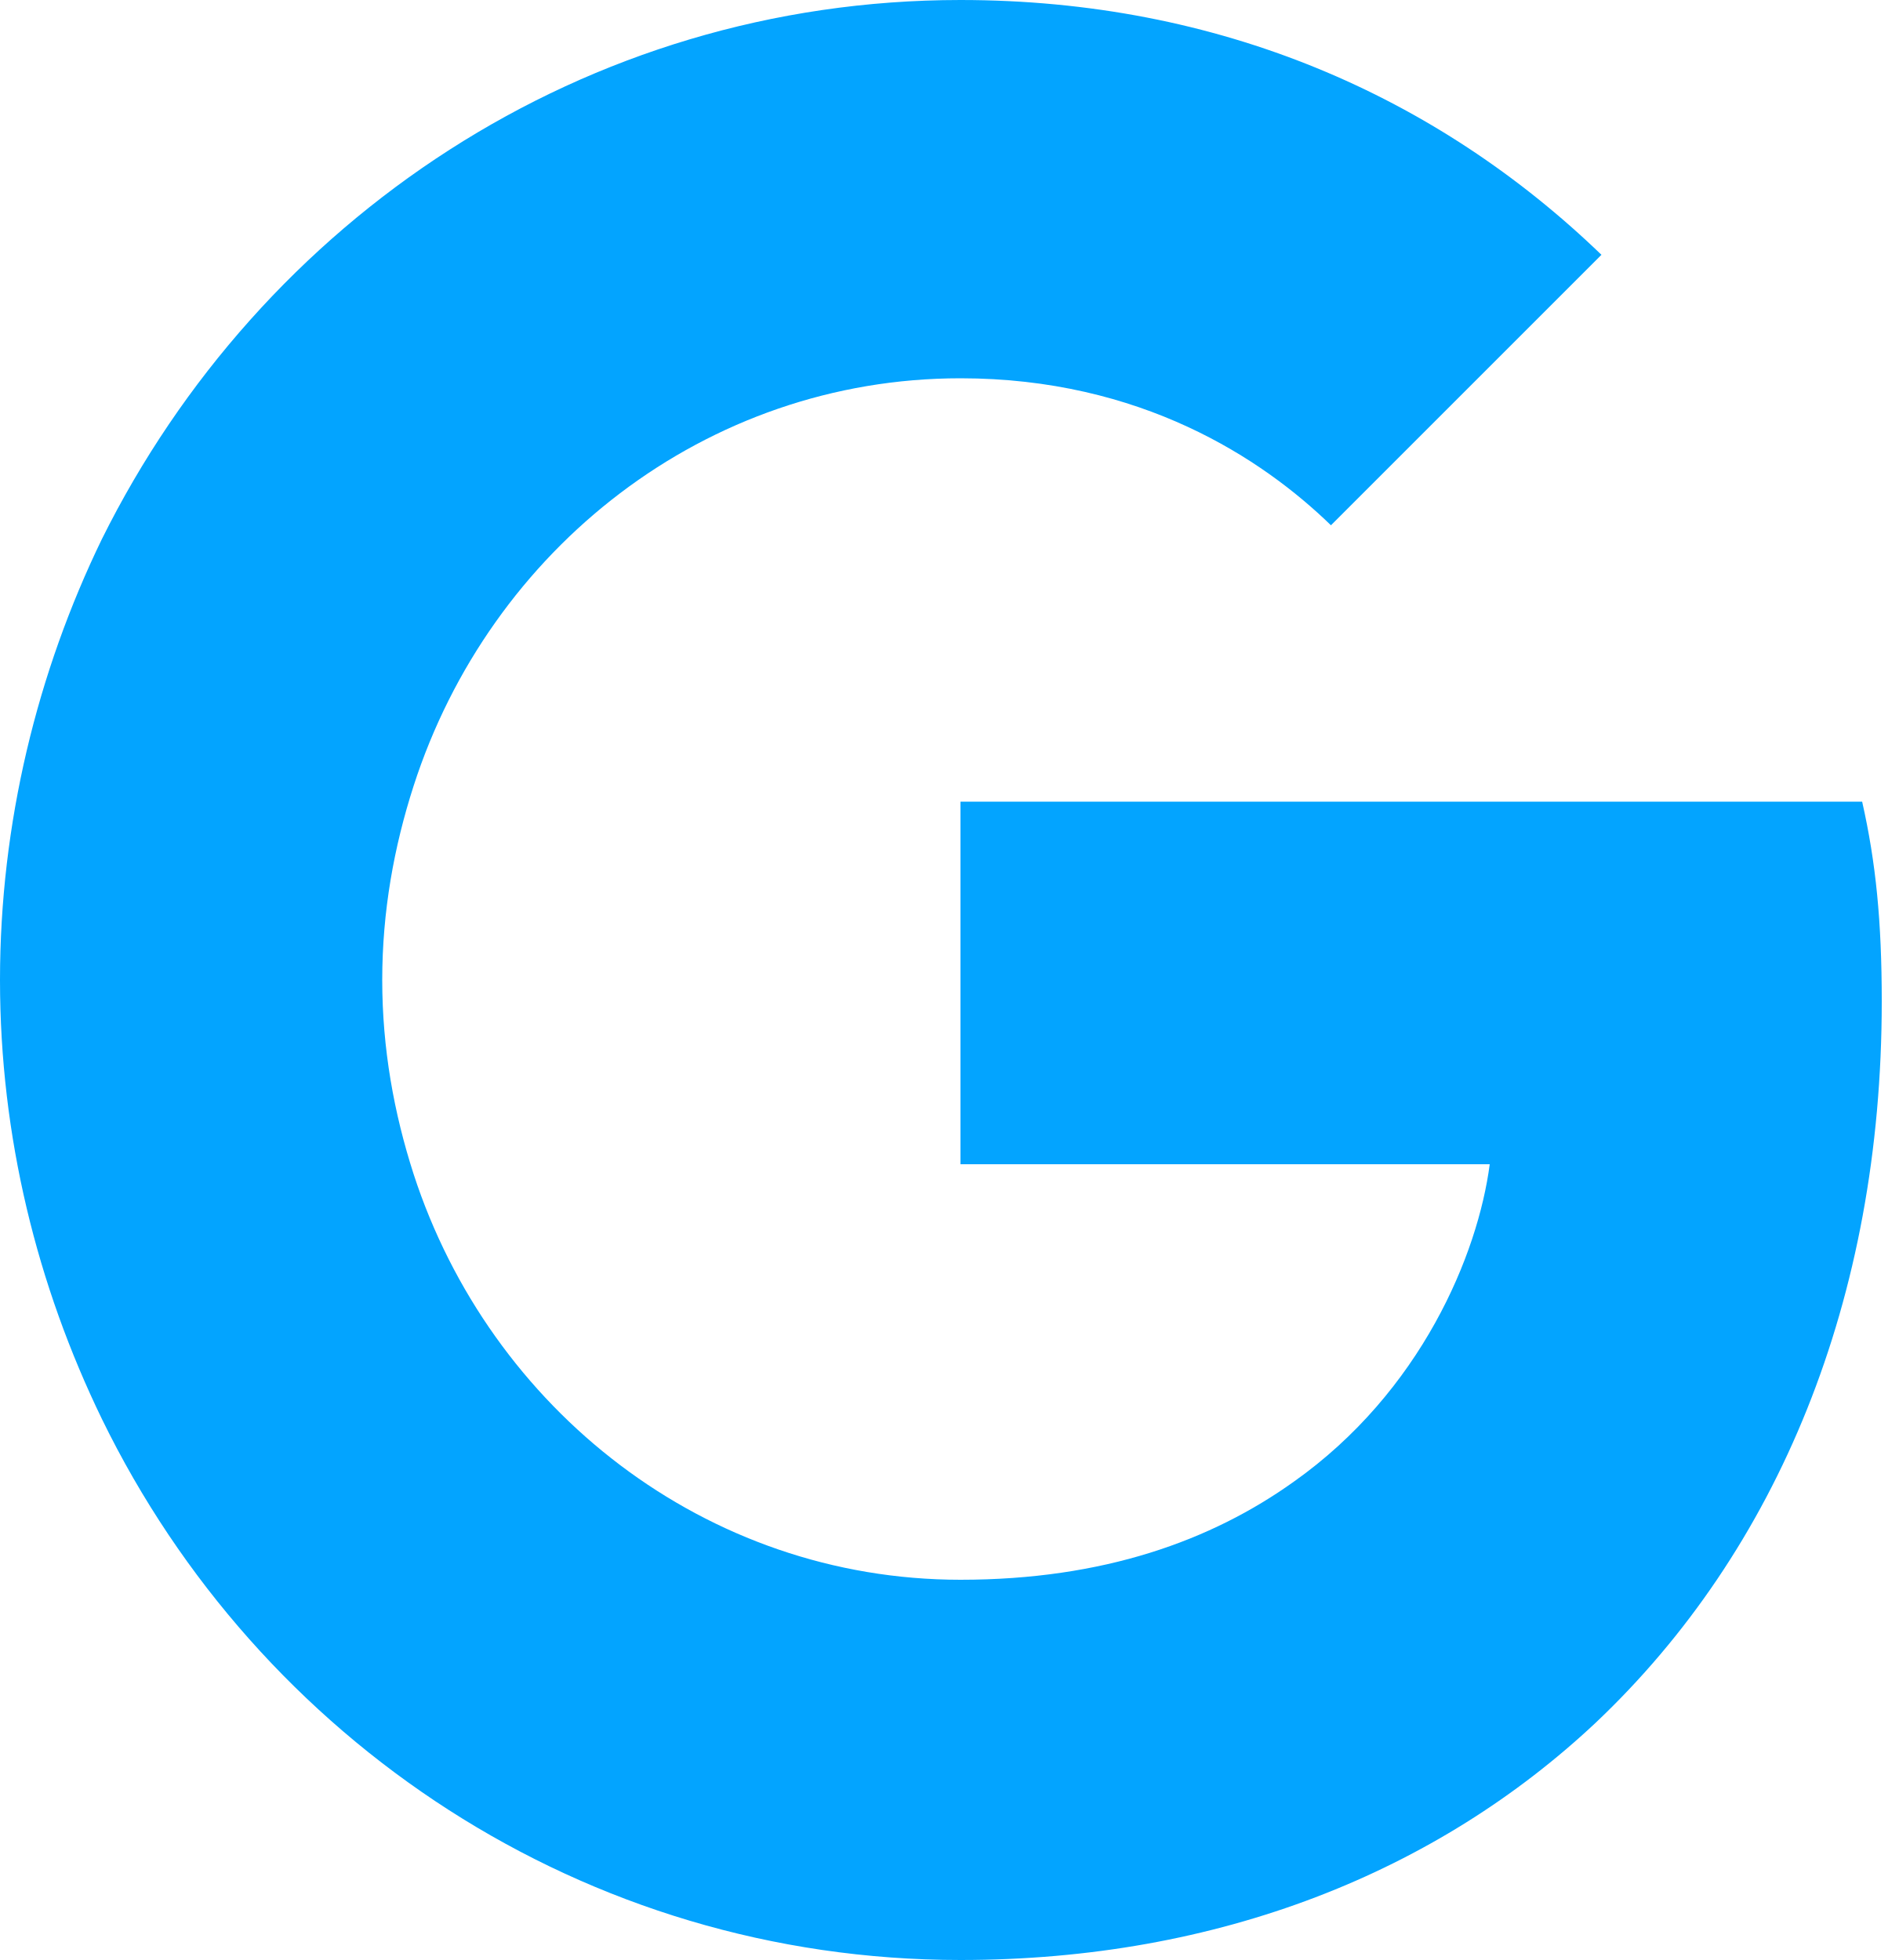
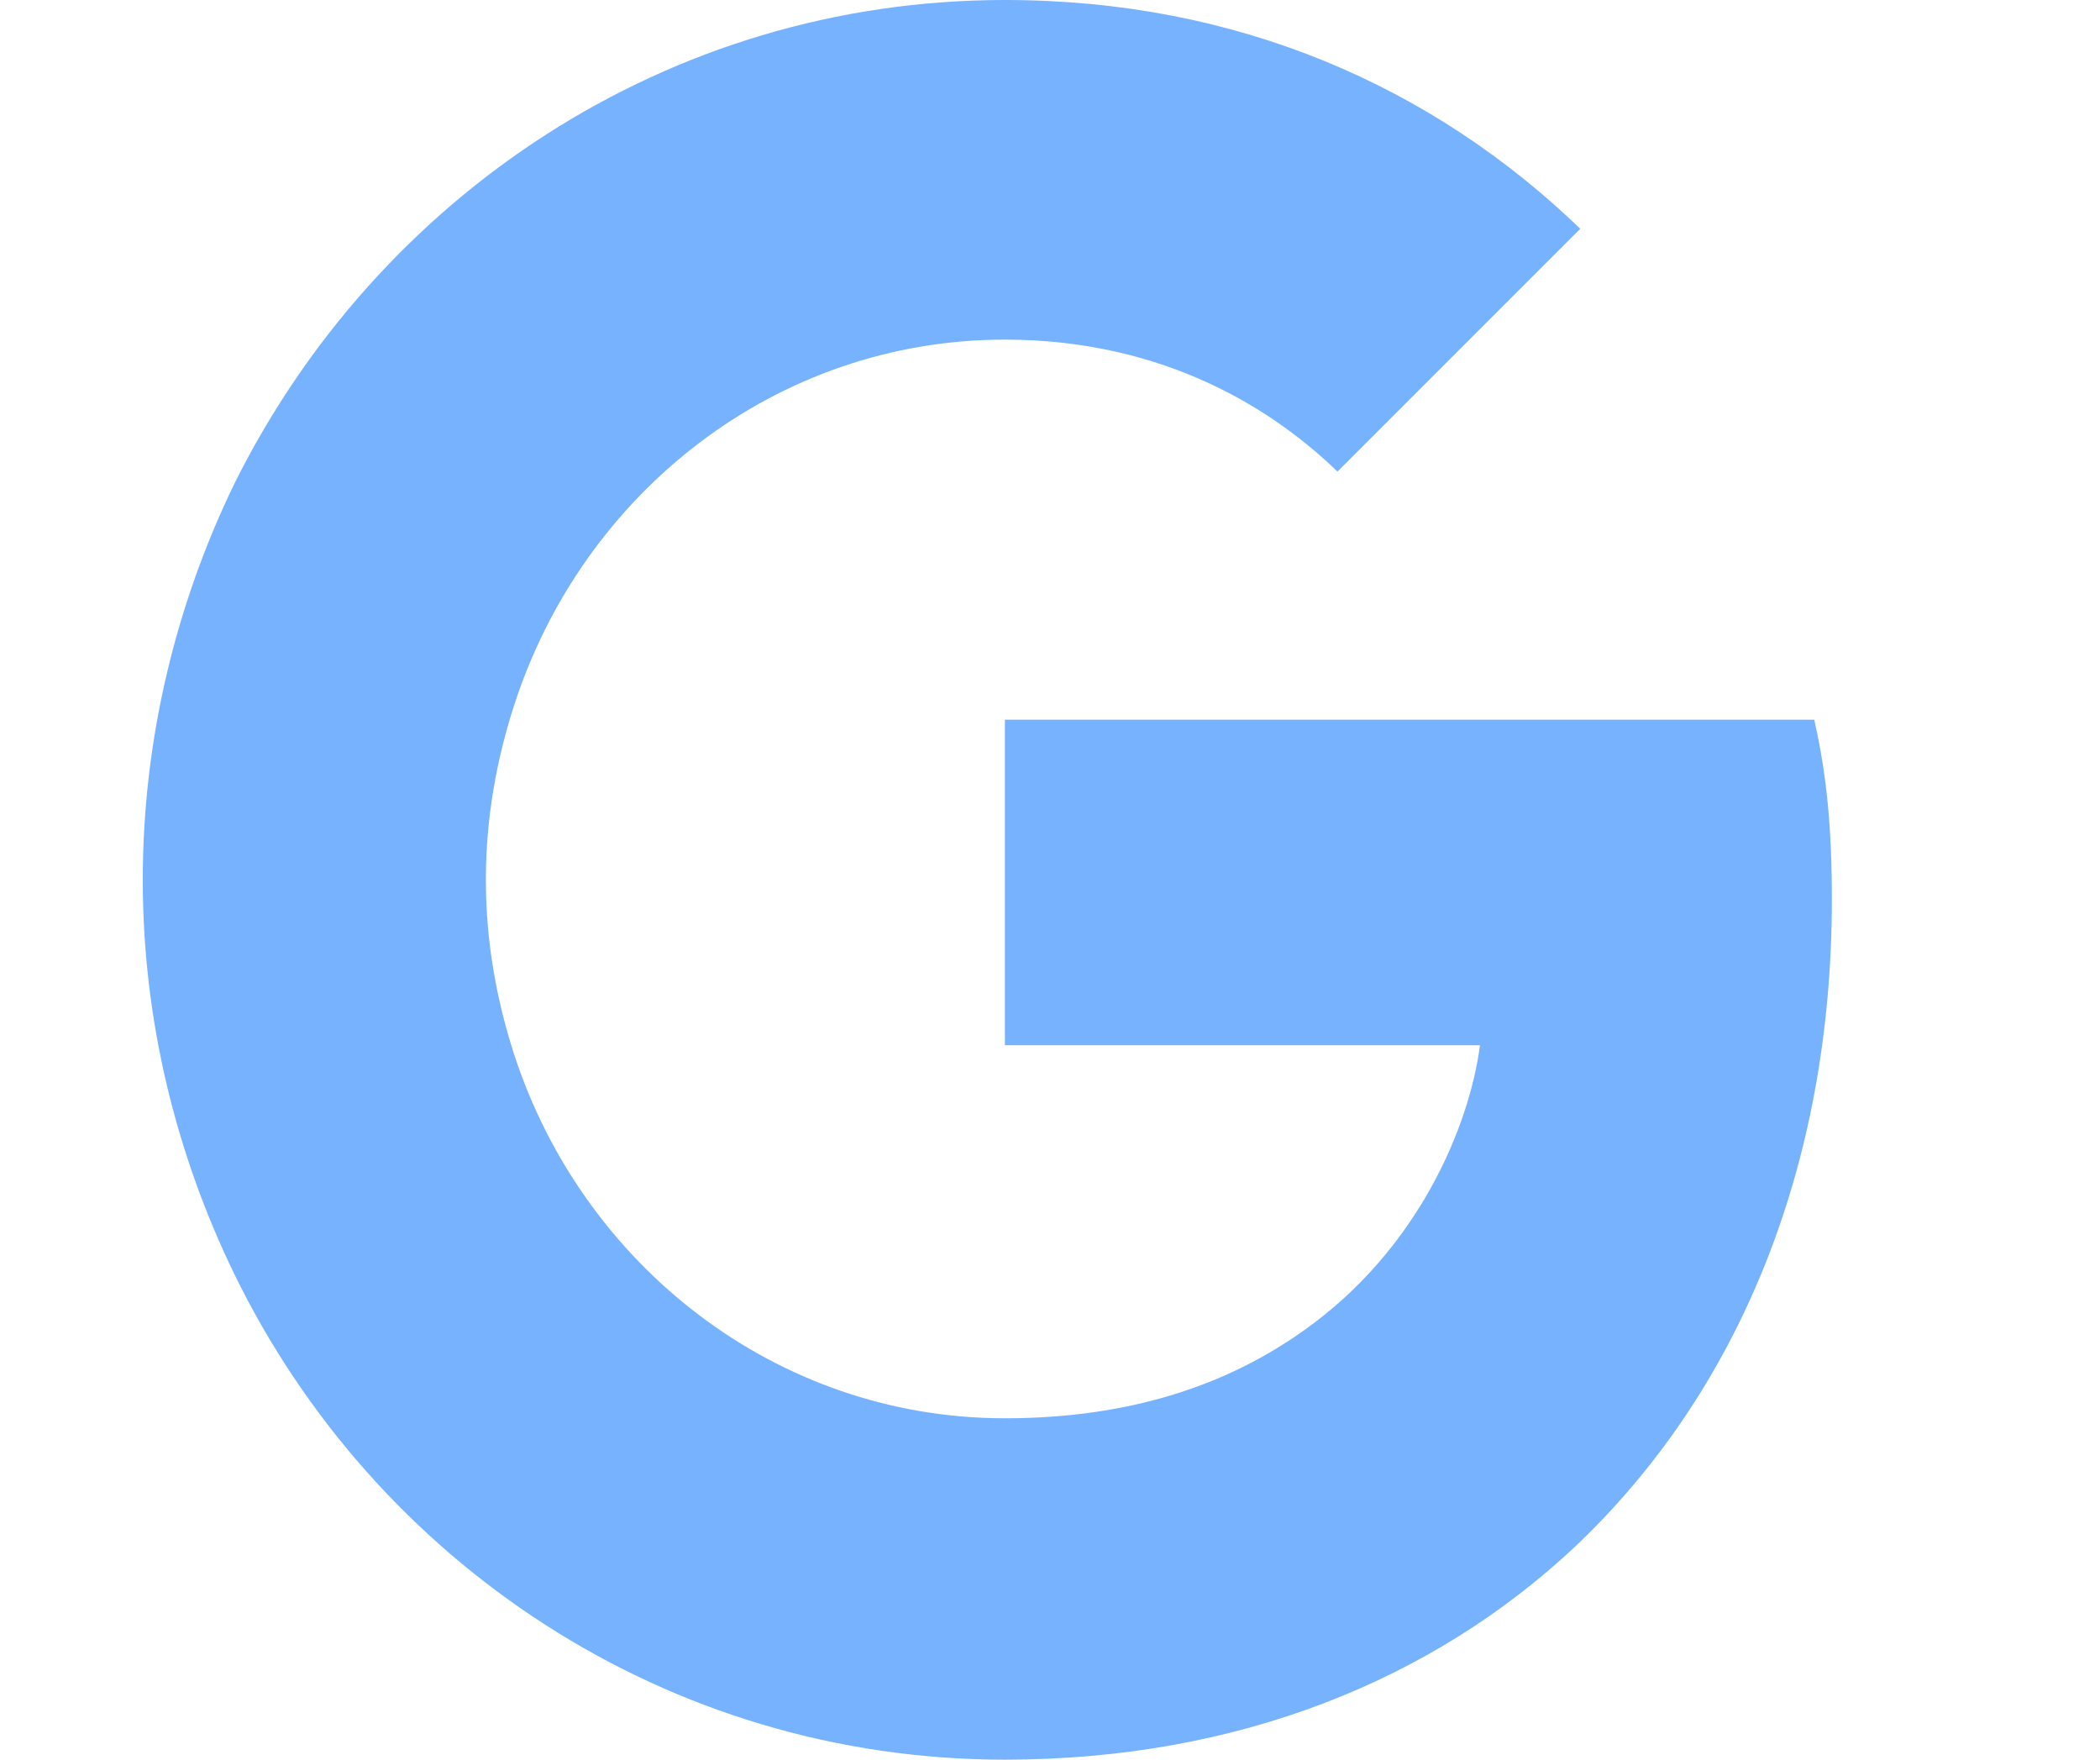
- <svg xmlns="http://www.w3.org/2000/svg" width="31" height="32" viewBox="0 0 31 32" fill="none">
-   <path d="M15.68 32C19.904 32 23.456 30.56 26.048 28.128C29.024 25.312 30.72 21.216 30.72 16.352C30.72 15.04 30.624 14.08 30.4 13.088H15.68V19.008H24.32C24.128 20.48 23.2 22.72 21.12 24.192C19.776 25.152 18.016 25.792 15.68 25.792C11.52 25.792 8 23.008 6.752 19.168C6.432 18.176 6.24 17.12 6.24 16C6.24 14.88 6.432 13.824 6.752 12.832C8 8.96 11.52 6.176 15.68 6.176C18.624 6.176 20.608 7.488 21.728 8.576L26.144 4.16C23.456 1.568 19.904 0 15.68 0C9.536 0 4.256 3.584 1.664 8.8C0.608 10.976 0 13.44 0 16C0 18.56 0.608 20.992 1.664 23.168C4.224 28.416 9.536 32 15.68 32Z" fill="#03A4FF" />
+ <svg xmlns="http://www.w3.org/2000/svg" width="37" height="31" viewBox="-2 0 37 32" fill="none">
+   <path d="M15.68 32C19.904 32 23.456 30.56 26.048 28.128C29.024 25.312 30.72 21.216 30.72 16.352C30.72 15.04 30.624 14.08 30.4 13.088H15.68V19.008H24.32C24.128 20.48 23.2 22.72 21.12 24.192C19.776 25.152 18.016 25.792 15.68 25.792C11.52 25.792 8 23.008 6.752 19.168C6.432 18.176 6.24 17.12 6.24 16C6.24 14.88 6.432 13.824 6.752 12.832C8 8.96 11.52 6.176 15.68 6.176C18.624 6.176 20.608 7.488 21.728 8.576L26.144 4.16C23.456 1.568 19.904 0 15.68 0C9.536 0 4.256 3.584 1.664 8.8C0.608 10.976 0 13.44 0 16C0 18.56 0.608 20.992 1.664 23.168C4.224 28.416 9.536 32 15.68 32Z" fill="#77b2ff" />
</svg>
